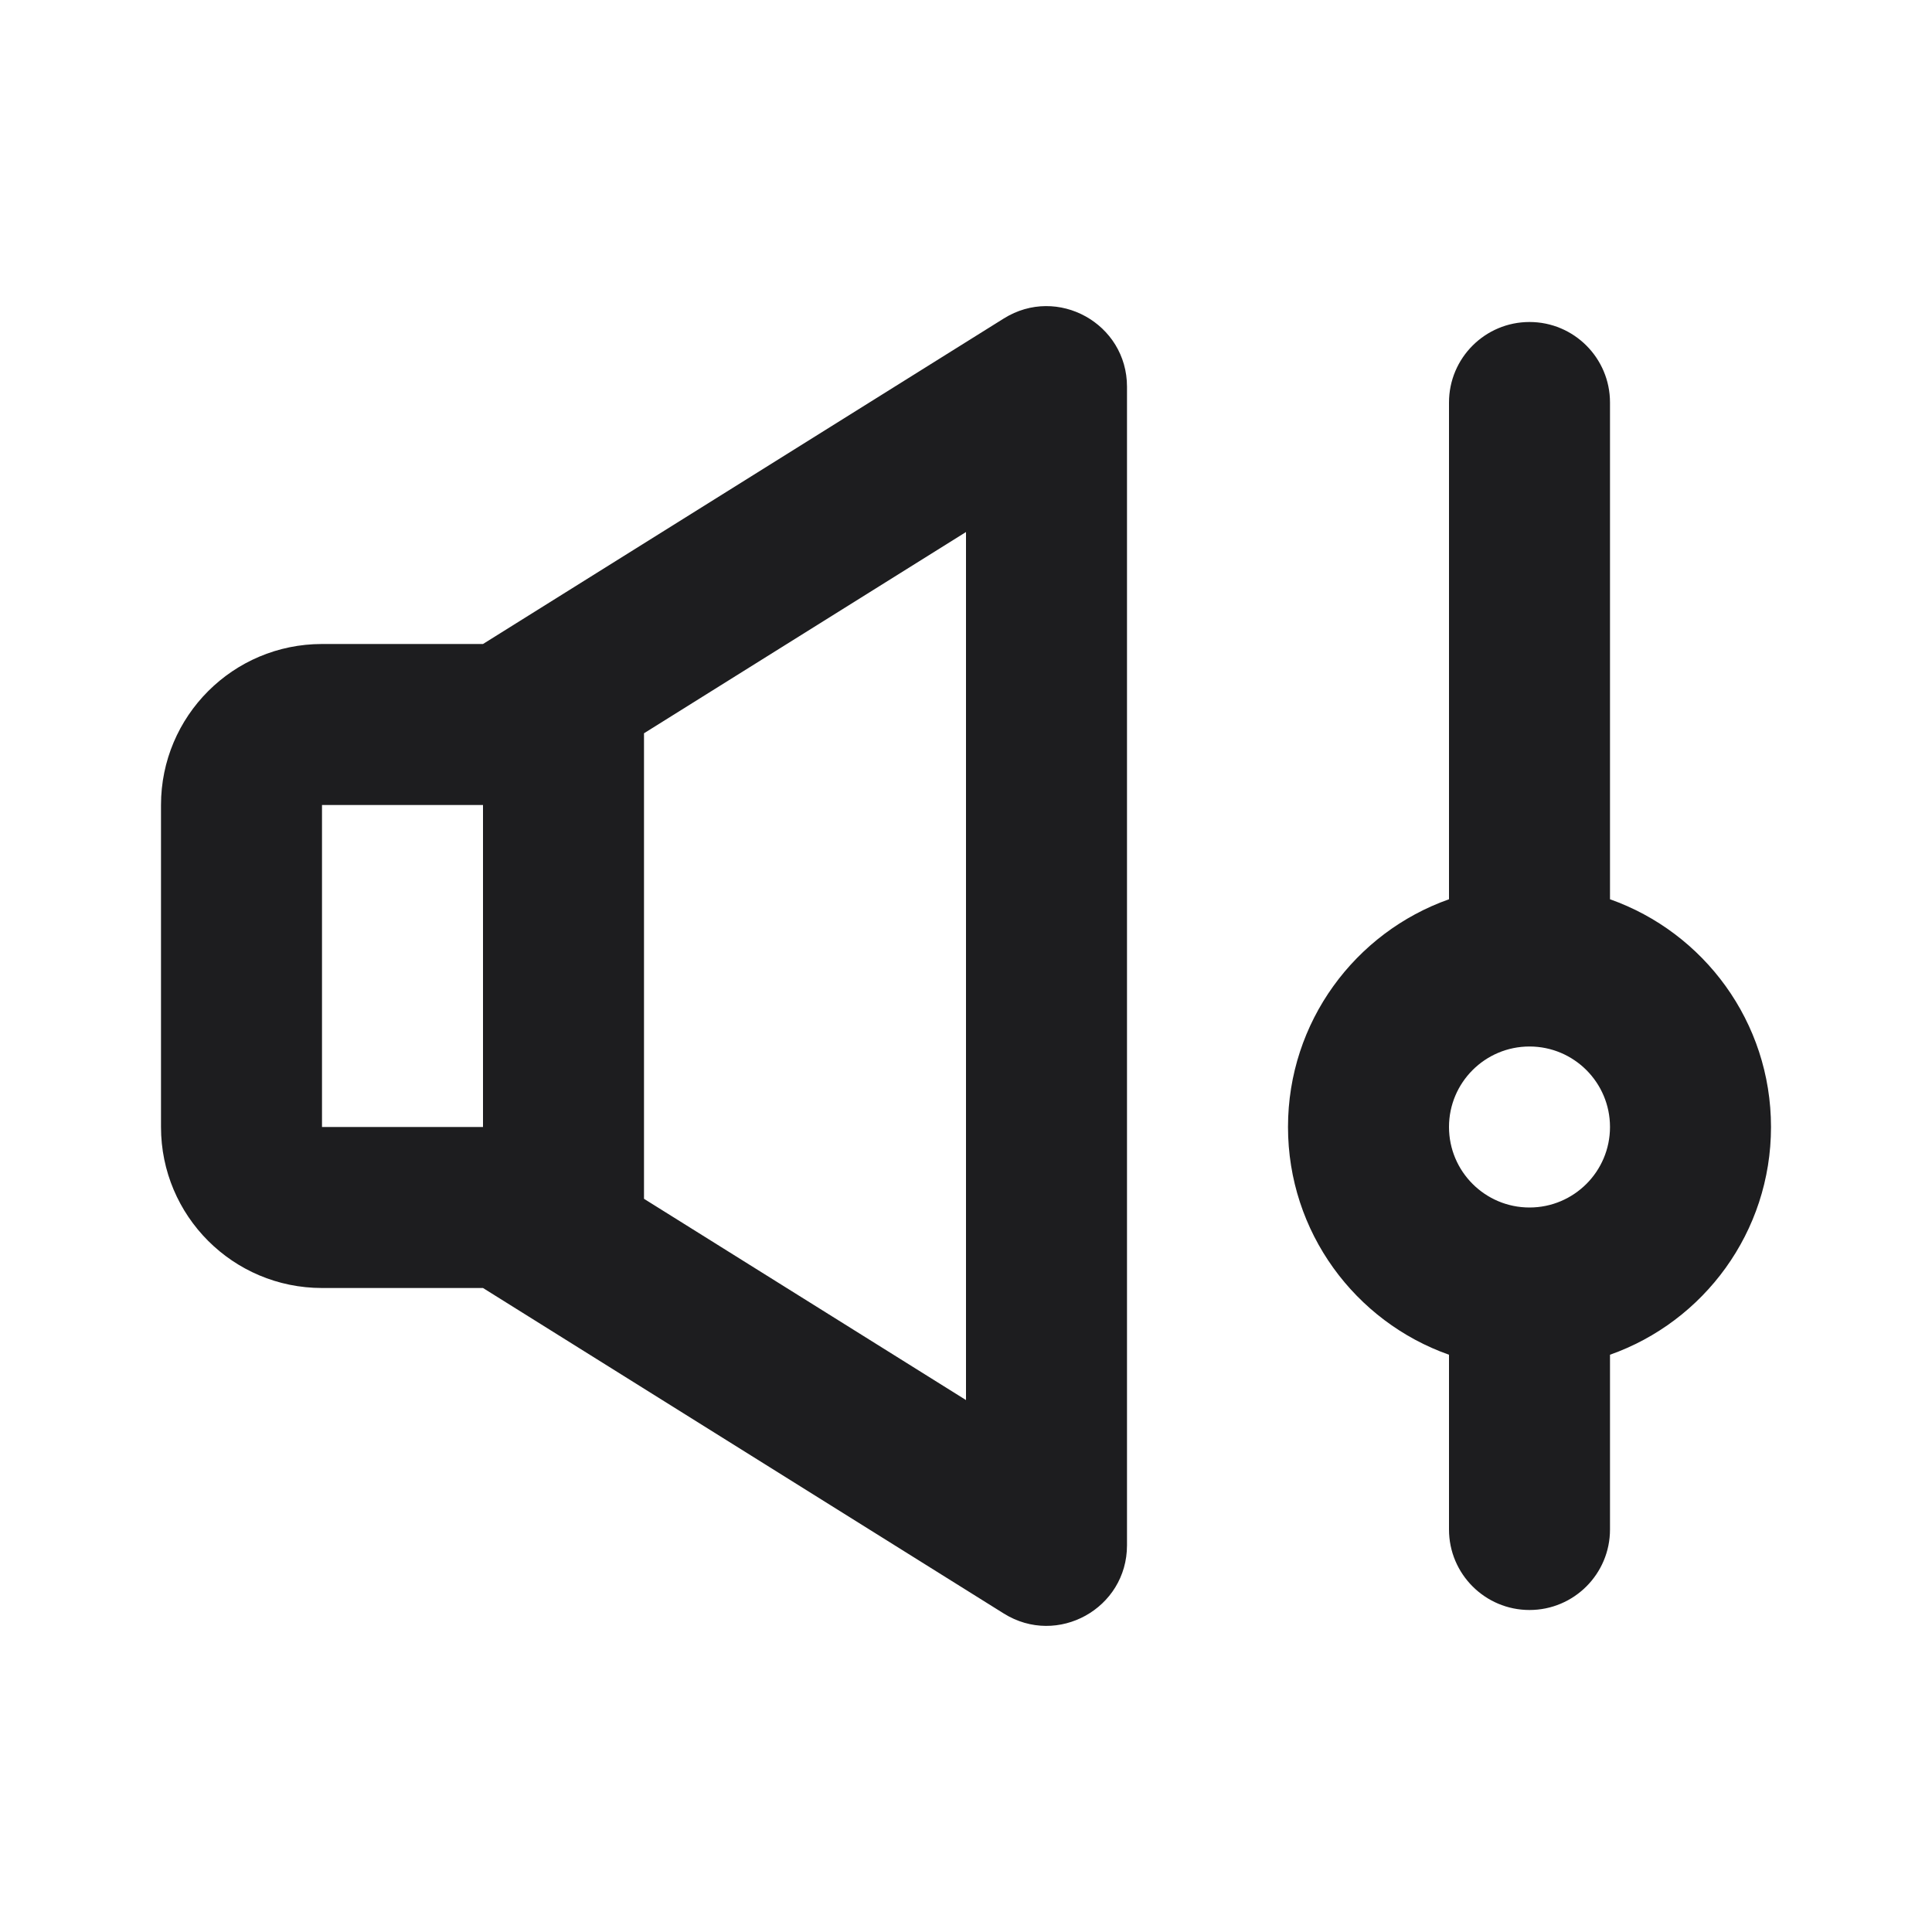
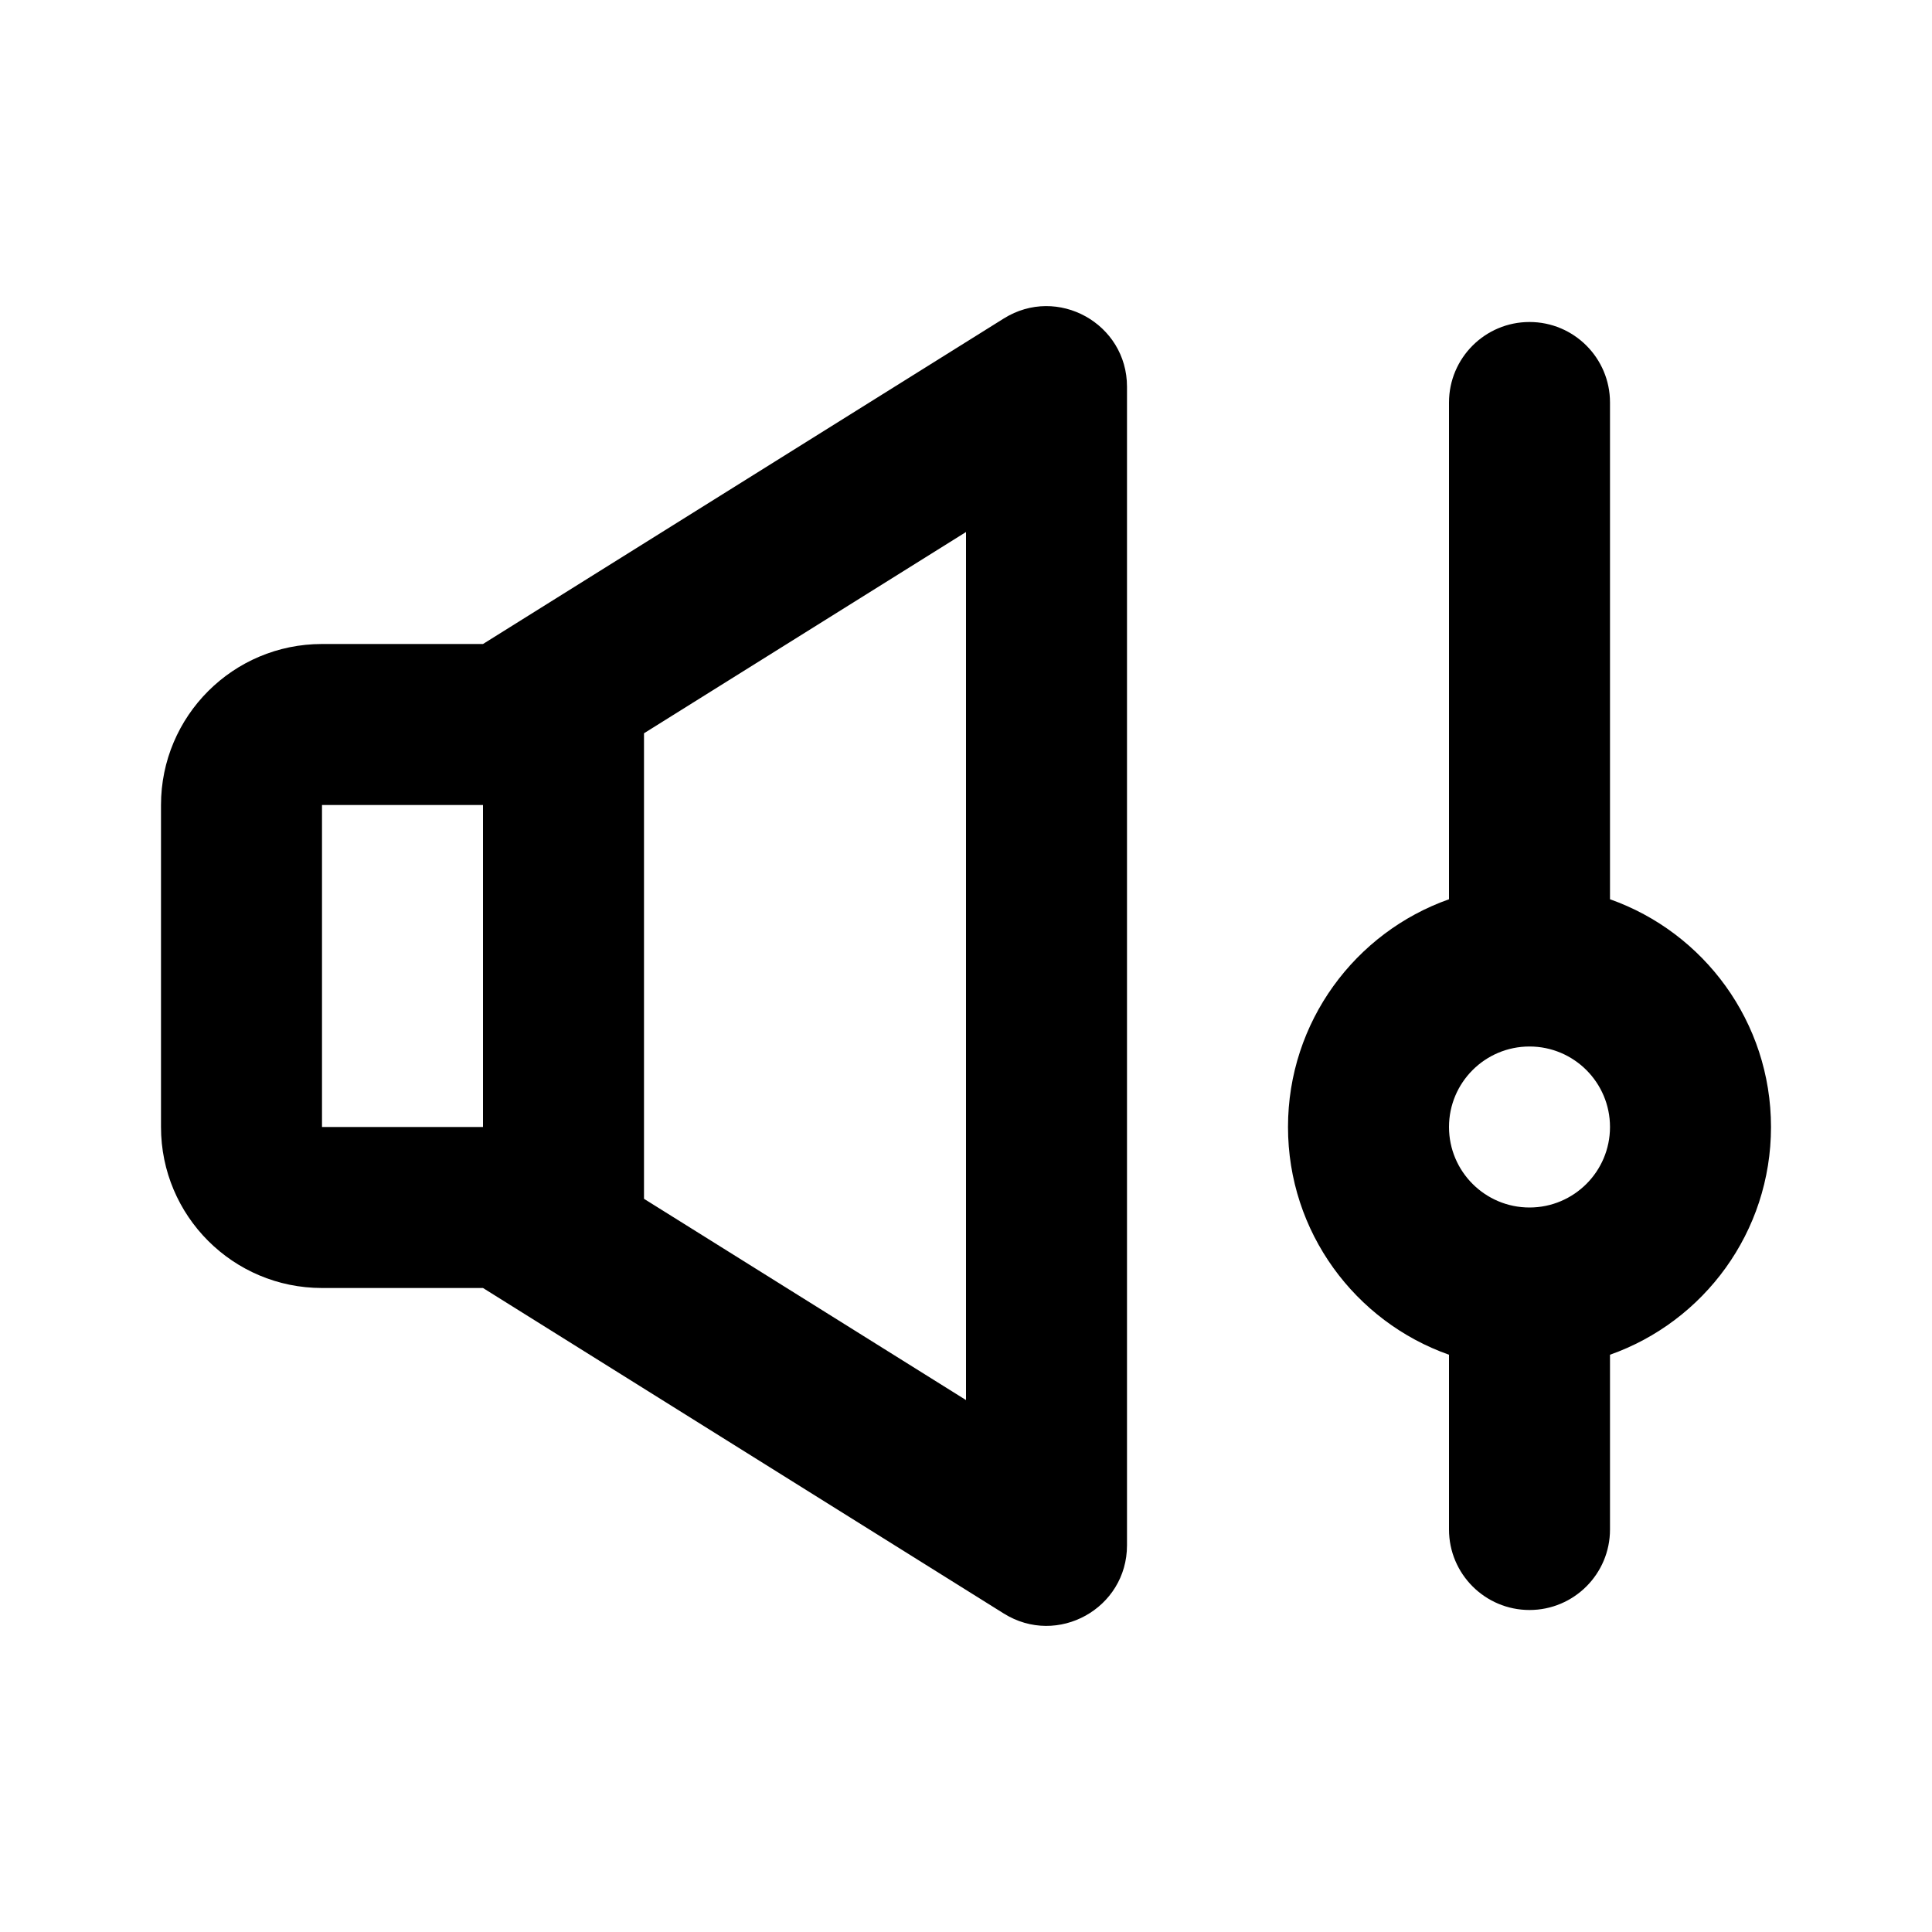
- <svg xmlns="http://www.w3.org/2000/svg" width="24" height="24" viewBox="0 0 24 24" fill="none">
-   <path fill-rule="evenodd" clip-rule="evenodd" d="M8 9.109V14.892L12 17.392V6.609L8 9.109ZM6 16L12.47 20.044C13.136 20.46 14 19.981 14 19.196V4.804C14 4.019 13.136 3.54 12.47 3.956L6 8L4 8C2.895 8 2 8.896 2 10V14C2 15.105 2.895 16 4 16H6ZM4 10H6L6 14L4 14L4 10ZM20 5C20 4.448 19.552 4 19 4C18.448 4 18 4.448 18 5V11.171C16.835 11.583 16 12.694 16 14C16 15.306 16.835 16.418 18 16.829V19C18 19.552 18.448 20 19 20C19.552 20 20 19.552 20 19V16.829C21.165 16.418 22 15.306 22 14C22 12.694 21.165 11.583 20 11.171V5ZM19 15C19.552 15 20 14.552 20 14C20 13.448 19.552 13 19 13C18.448 13 18 13.448 18 14C18 14.552 18.448 15 19 15Z" fill="#1D1D1F" />
+ <svg xmlns="http://www.w3.org/2000/svg" width="24" height="24" viewBox="0 0 24 24">
+   <path fill-rule="evenodd" clip-rule="evenodd" d="M8 9.109V14.892L12 17.392V6.609L8 9.109ZM6 16L12.47 20.044C13.136 20.46 14 19.981 14 19.196V4.804C14 4.019 13.136 3.54 12.47 3.956L6 8L4 8C2.895 8 2 8.896 2 10V14C2 15.105 2.895 16 4 16H6ZM4 10H6L6 14L4 14L4 10ZM20 5C20 4.448 19.552 4 19 4C18.448 4 18 4.448 18 5V11.171C16.835 11.583 16 12.694 16 14C16 15.306 16.835 16.418 18 16.829V19C18 19.552 18.448 20 19 20C19.552 20 20 19.552 20 19V16.829C21.165 16.418 22 15.306 22 14C22 12.694 21.165 11.583 20 11.171V5ZM19 15C19.552 15 20 14.552 20 14C20 13.448 19.552 13 19 13C18.448 13 18 13.448 18 14C18 14.552 18.448 15 19 15Z" />
</svg>
